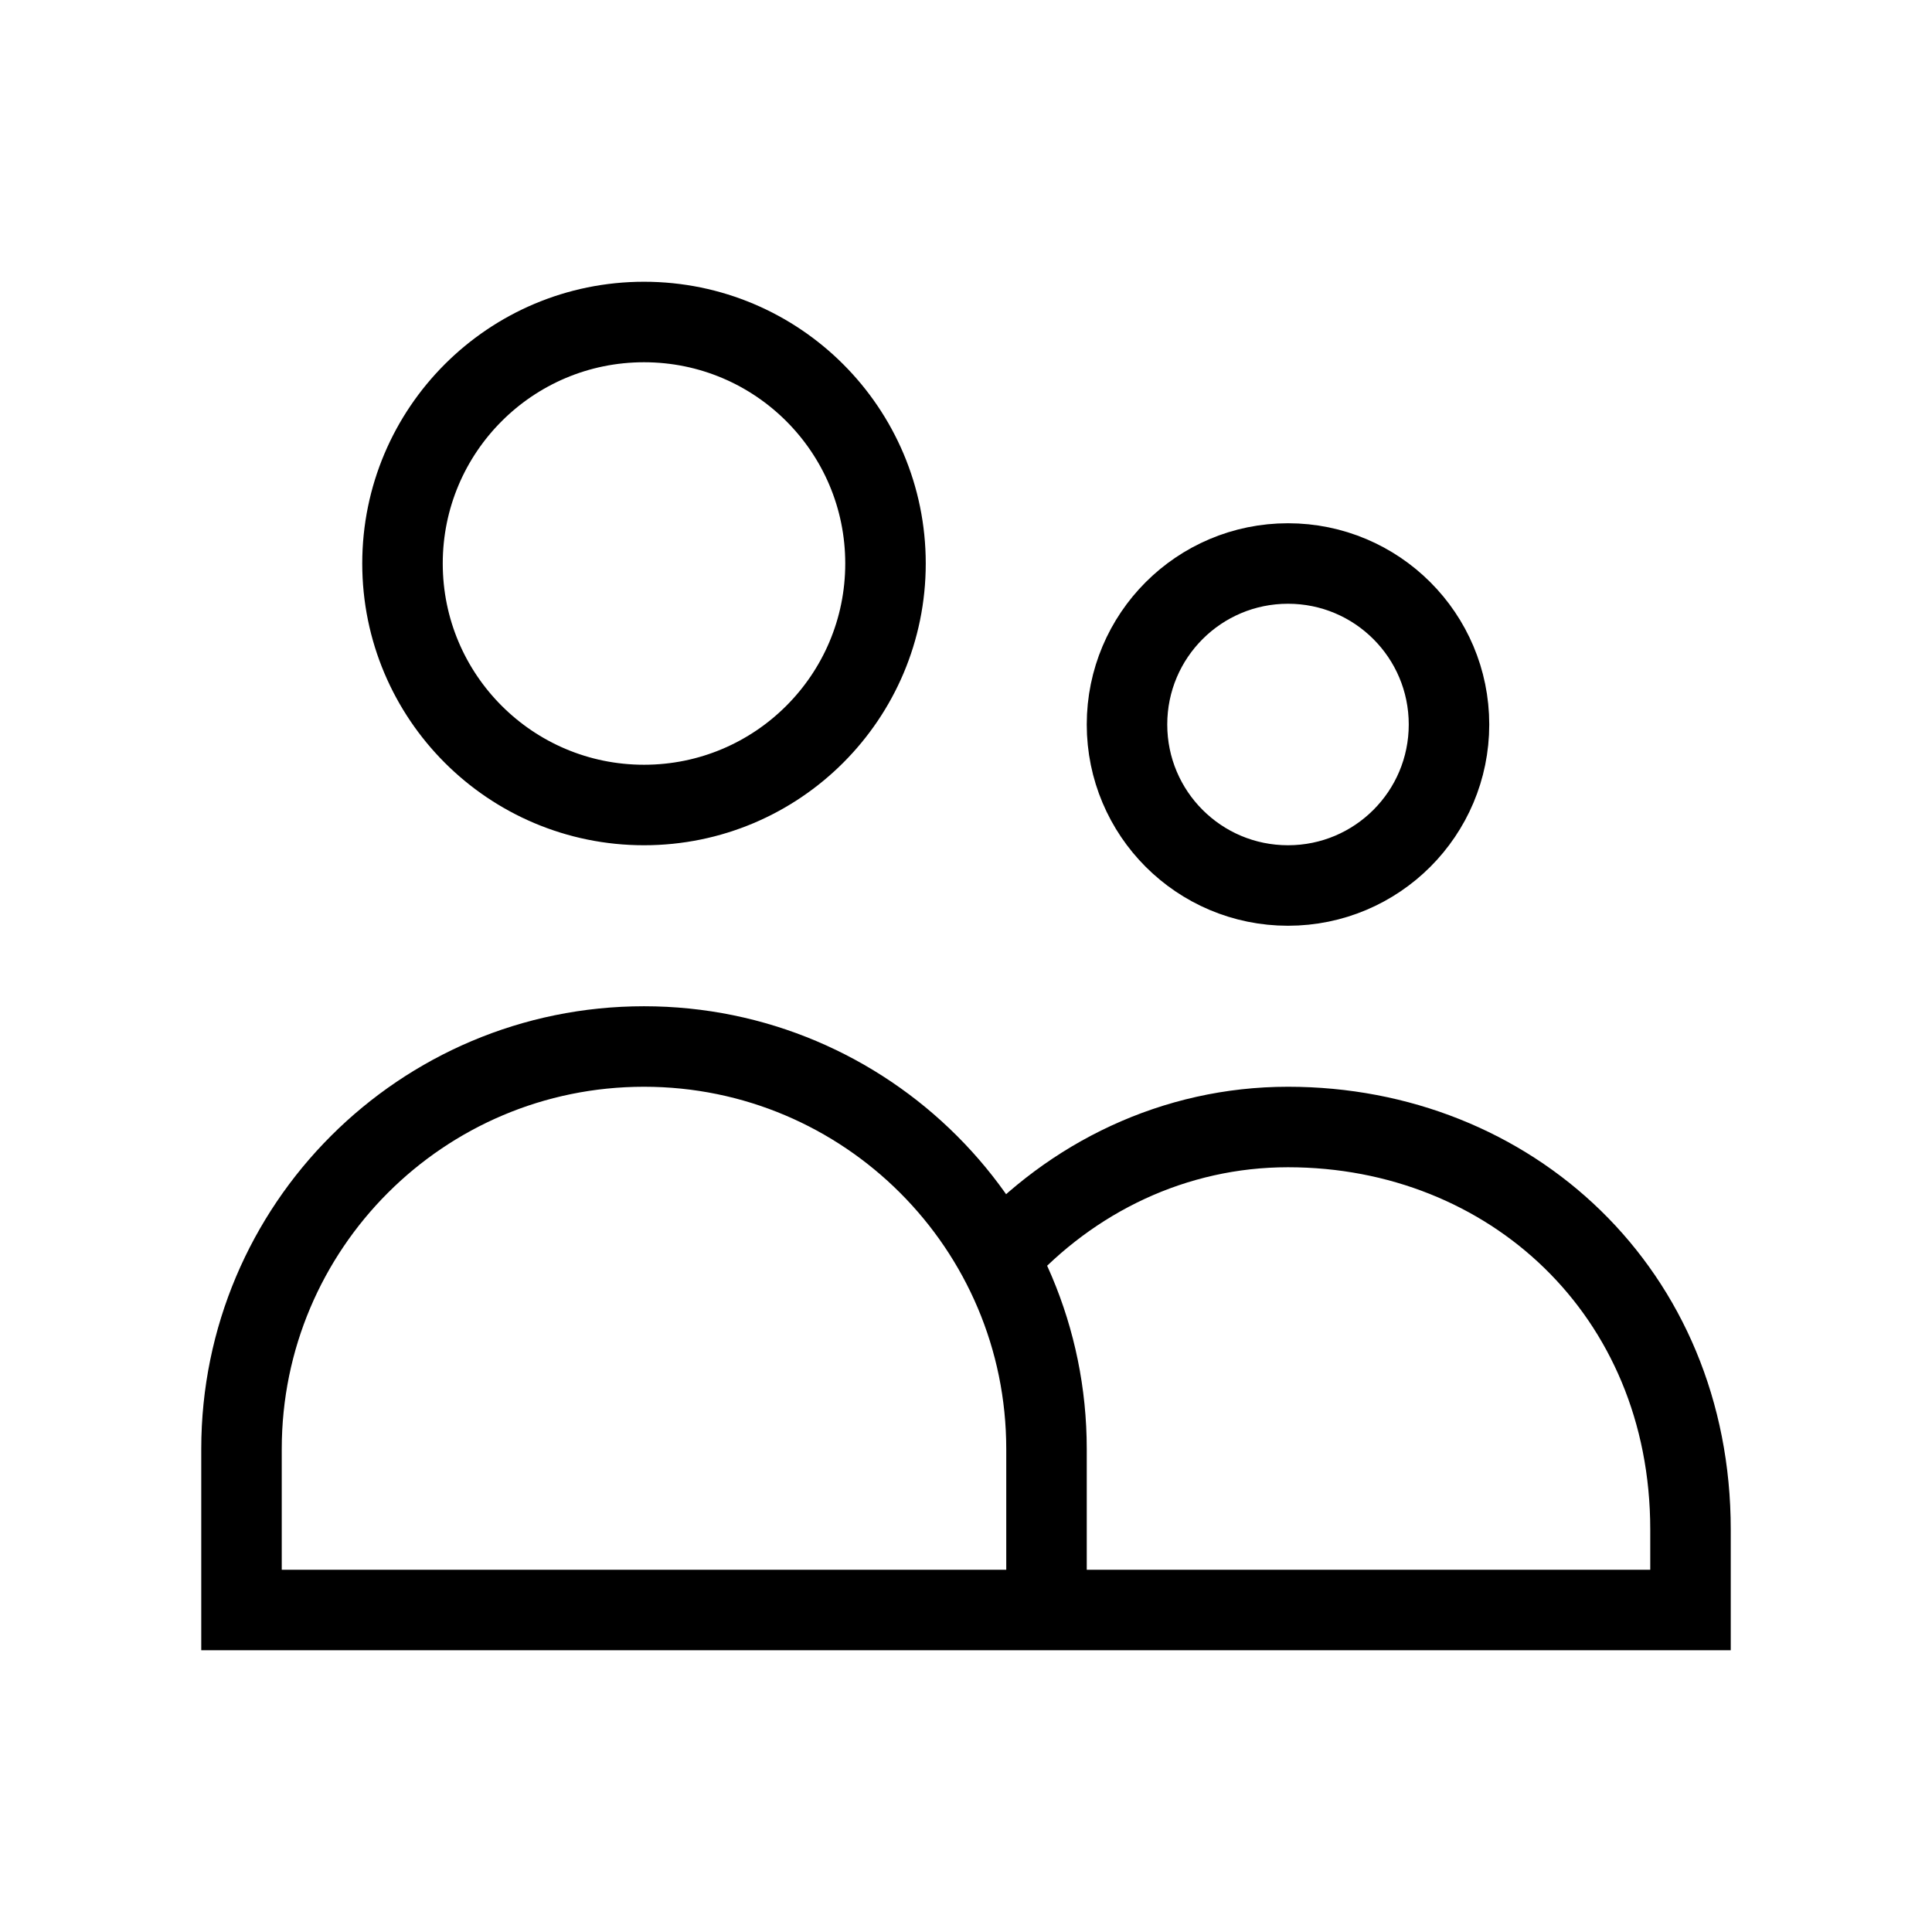
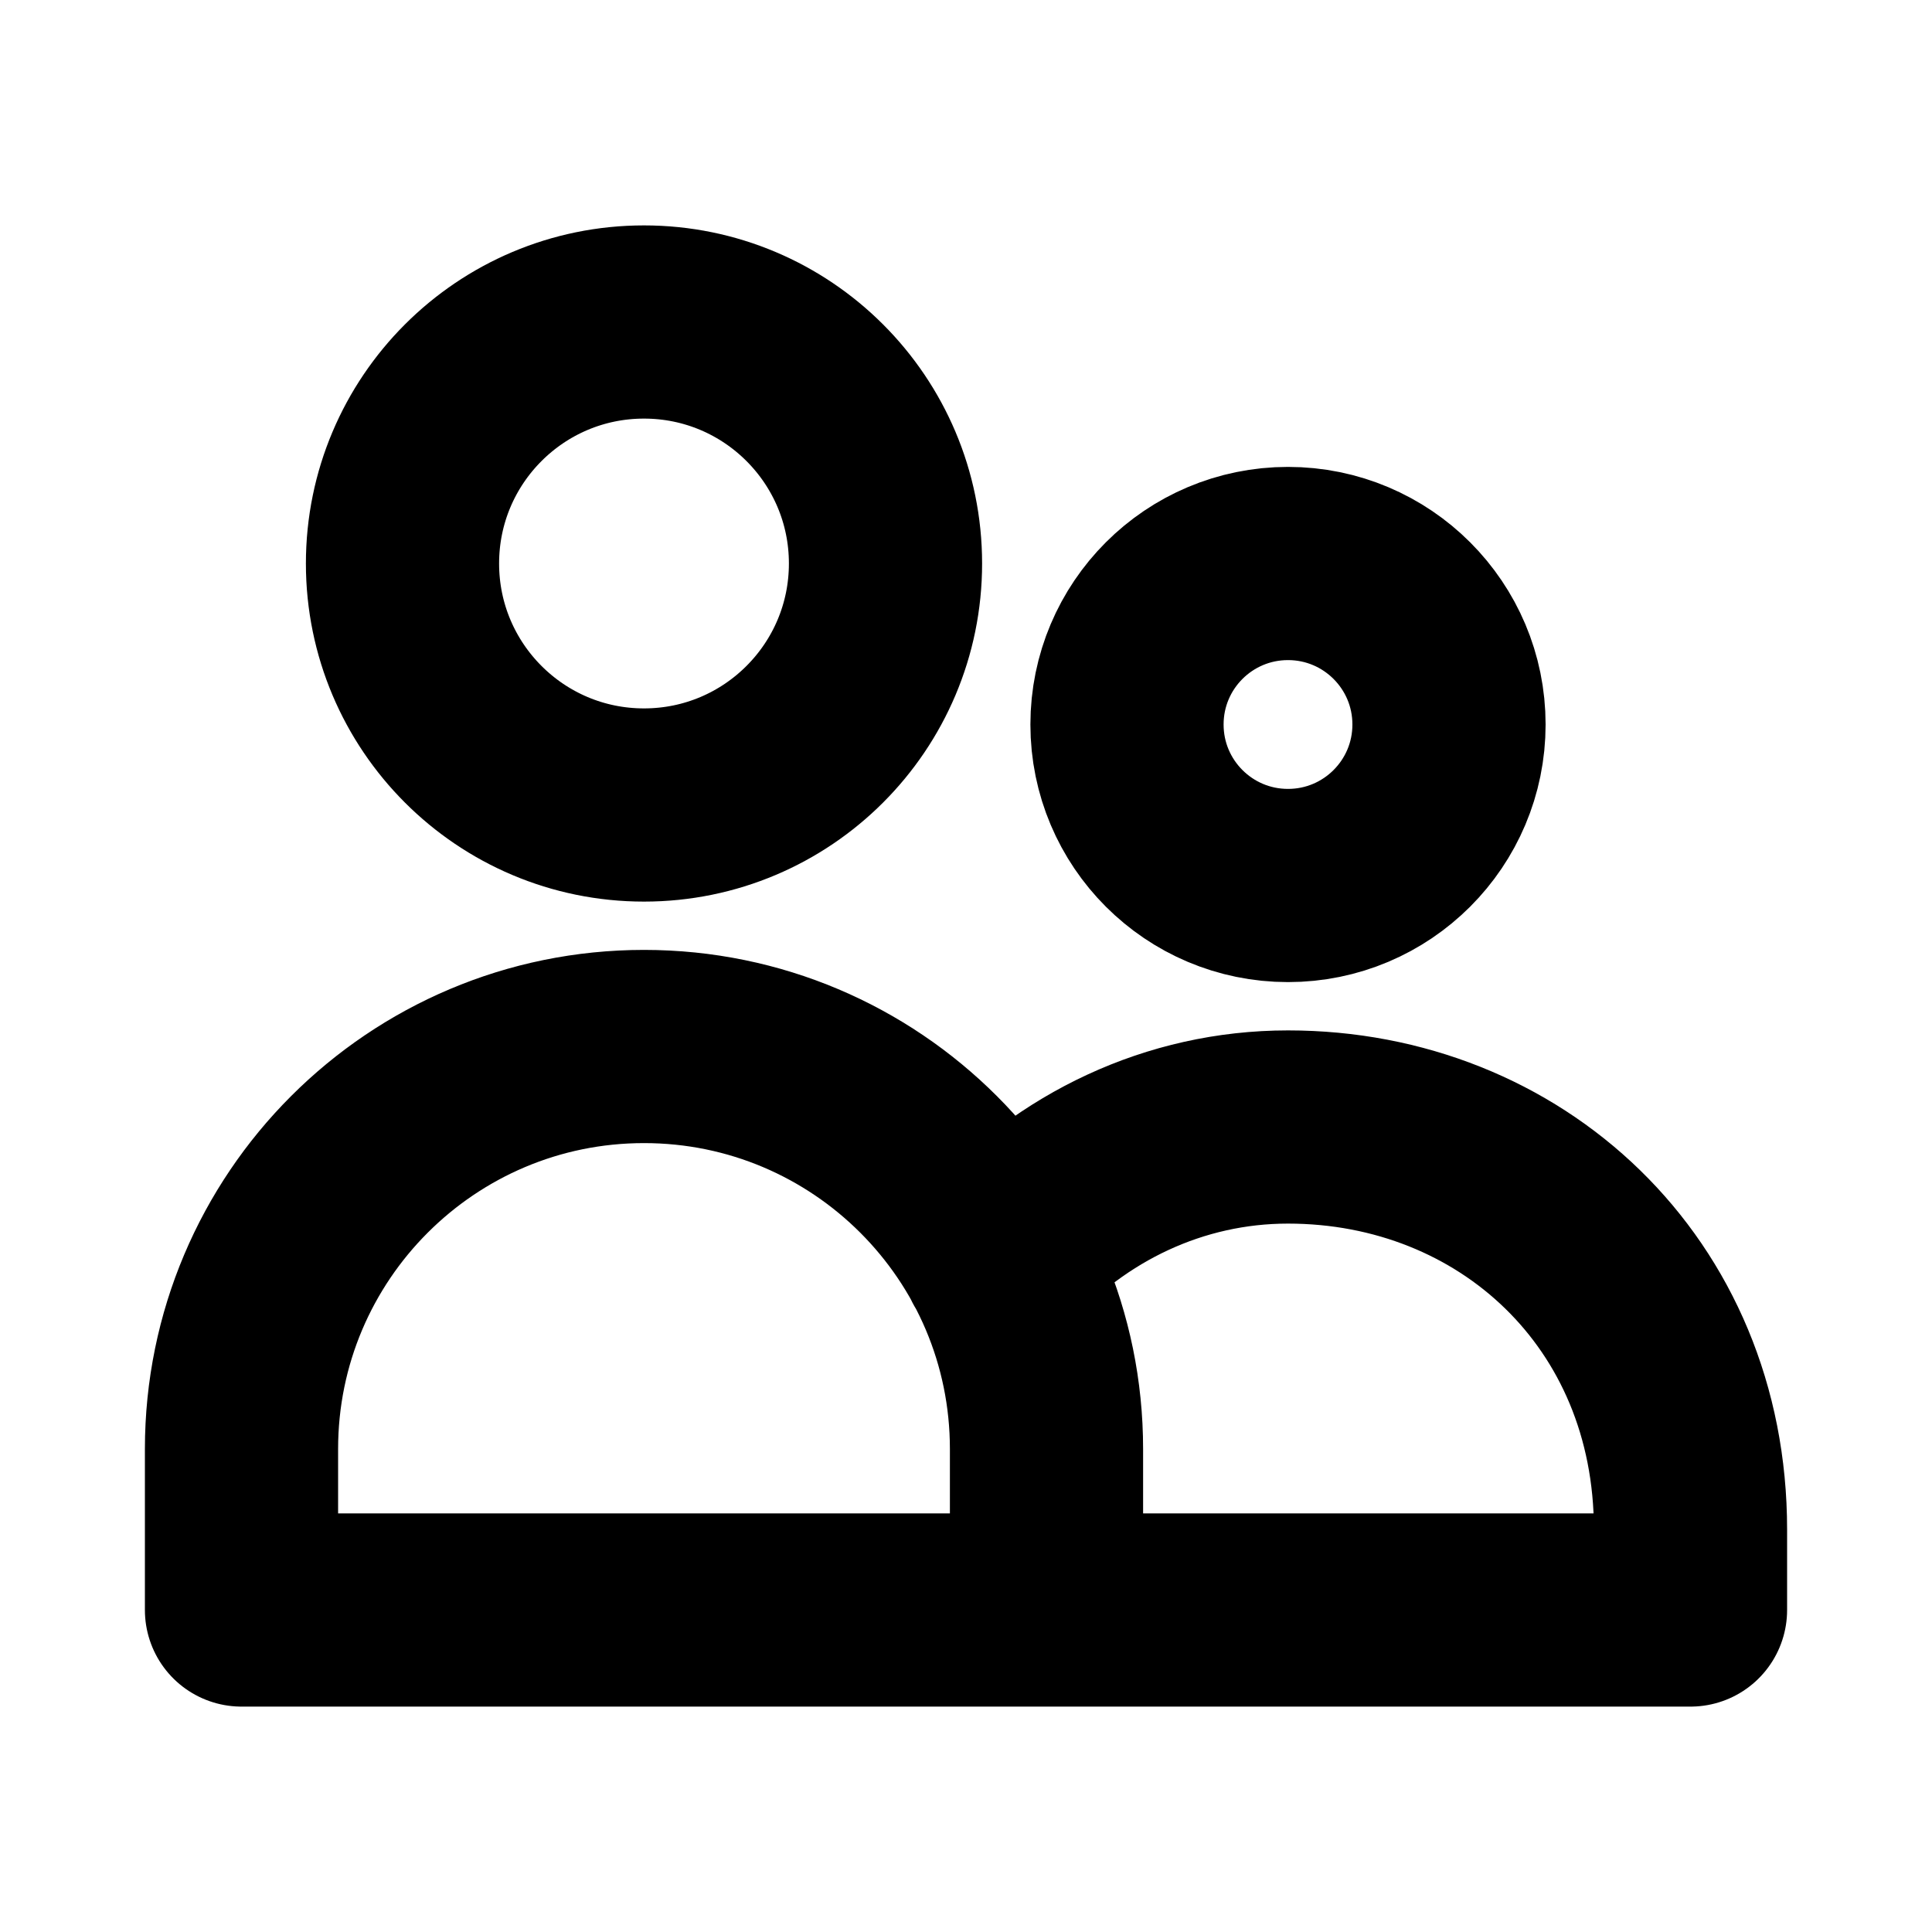
<svg xmlns="http://www.w3.org/2000/svg" width="30px" height="30px" viewBox="0 0 24.00 24.00" fill="none">
-   <g id="SVGRepo_bgCarrier" strokeWidth="0" />
-   <g id="SVGRepo_tracerCarrier" strokeLinecap="round" strokeLinejoin="round" stroke="#CCCCCC" strokeWidth="0.192" />
+   <g id="SVGRepo_bgCarrier" stroke-width="0" />
+   <g id="SVGRepo_tracerCarrier" stroke-linecap="round" stroke-linejoin="round" stroke="#CCCCCC" stroke-width="0.192" />
  <g id="SVGRepo_iconCarrier">
-     <path d="M13 20V18C13 15.239 10.761 13 8 13C5.239 13 3 15.239 3 18V20H13ZM13 20H21V19C21 16.055 18.761 14 16 14C14.587 14 13.31 14.626 12.401 15.631M11 7C11 8.657 9.657 10 8 10C6.343 10 5 8.657 5 7C5 5.343 6.343 4 8 4C9.657 4 11 5.343 11 7ZM18 9C18 10.105 17.105 11 16 11C14.895 11 14 10.105 14 9C14 7.895 14.895 7 16 7C17.105 7 18 7.895 18 9Z" stroke="#000000" strokeWidth="2.4" strokeLinecap="round" strokeLinejoin="round" />
+     <path d="M13 20V18C13 15.239 10.761 13 8 13C5.239 13 3 15.239 3 18V20H13ZM13 20H21V19C21 16.055 18.761 14 16 14C14.587 14 13.31 14.626 12.401 15.631M11 7C11 8.657 9.657 10 8 10C6.343 10 5 8.657 5 7C5 5.343 6.343 4 8 4C9.657 4 11 5.343 11 7ZM18 9C18 10.105 17.105 11 16 11C14.895 11 14 10.105 14 9C14 7.895 14.895 7 16 7C17.105 7 18 7.895 18 9Z" stroke="#000000" stroke-width="2.4" stroke-linecap="round" stroke-linejoin="round" />
  </g>
</svg>
